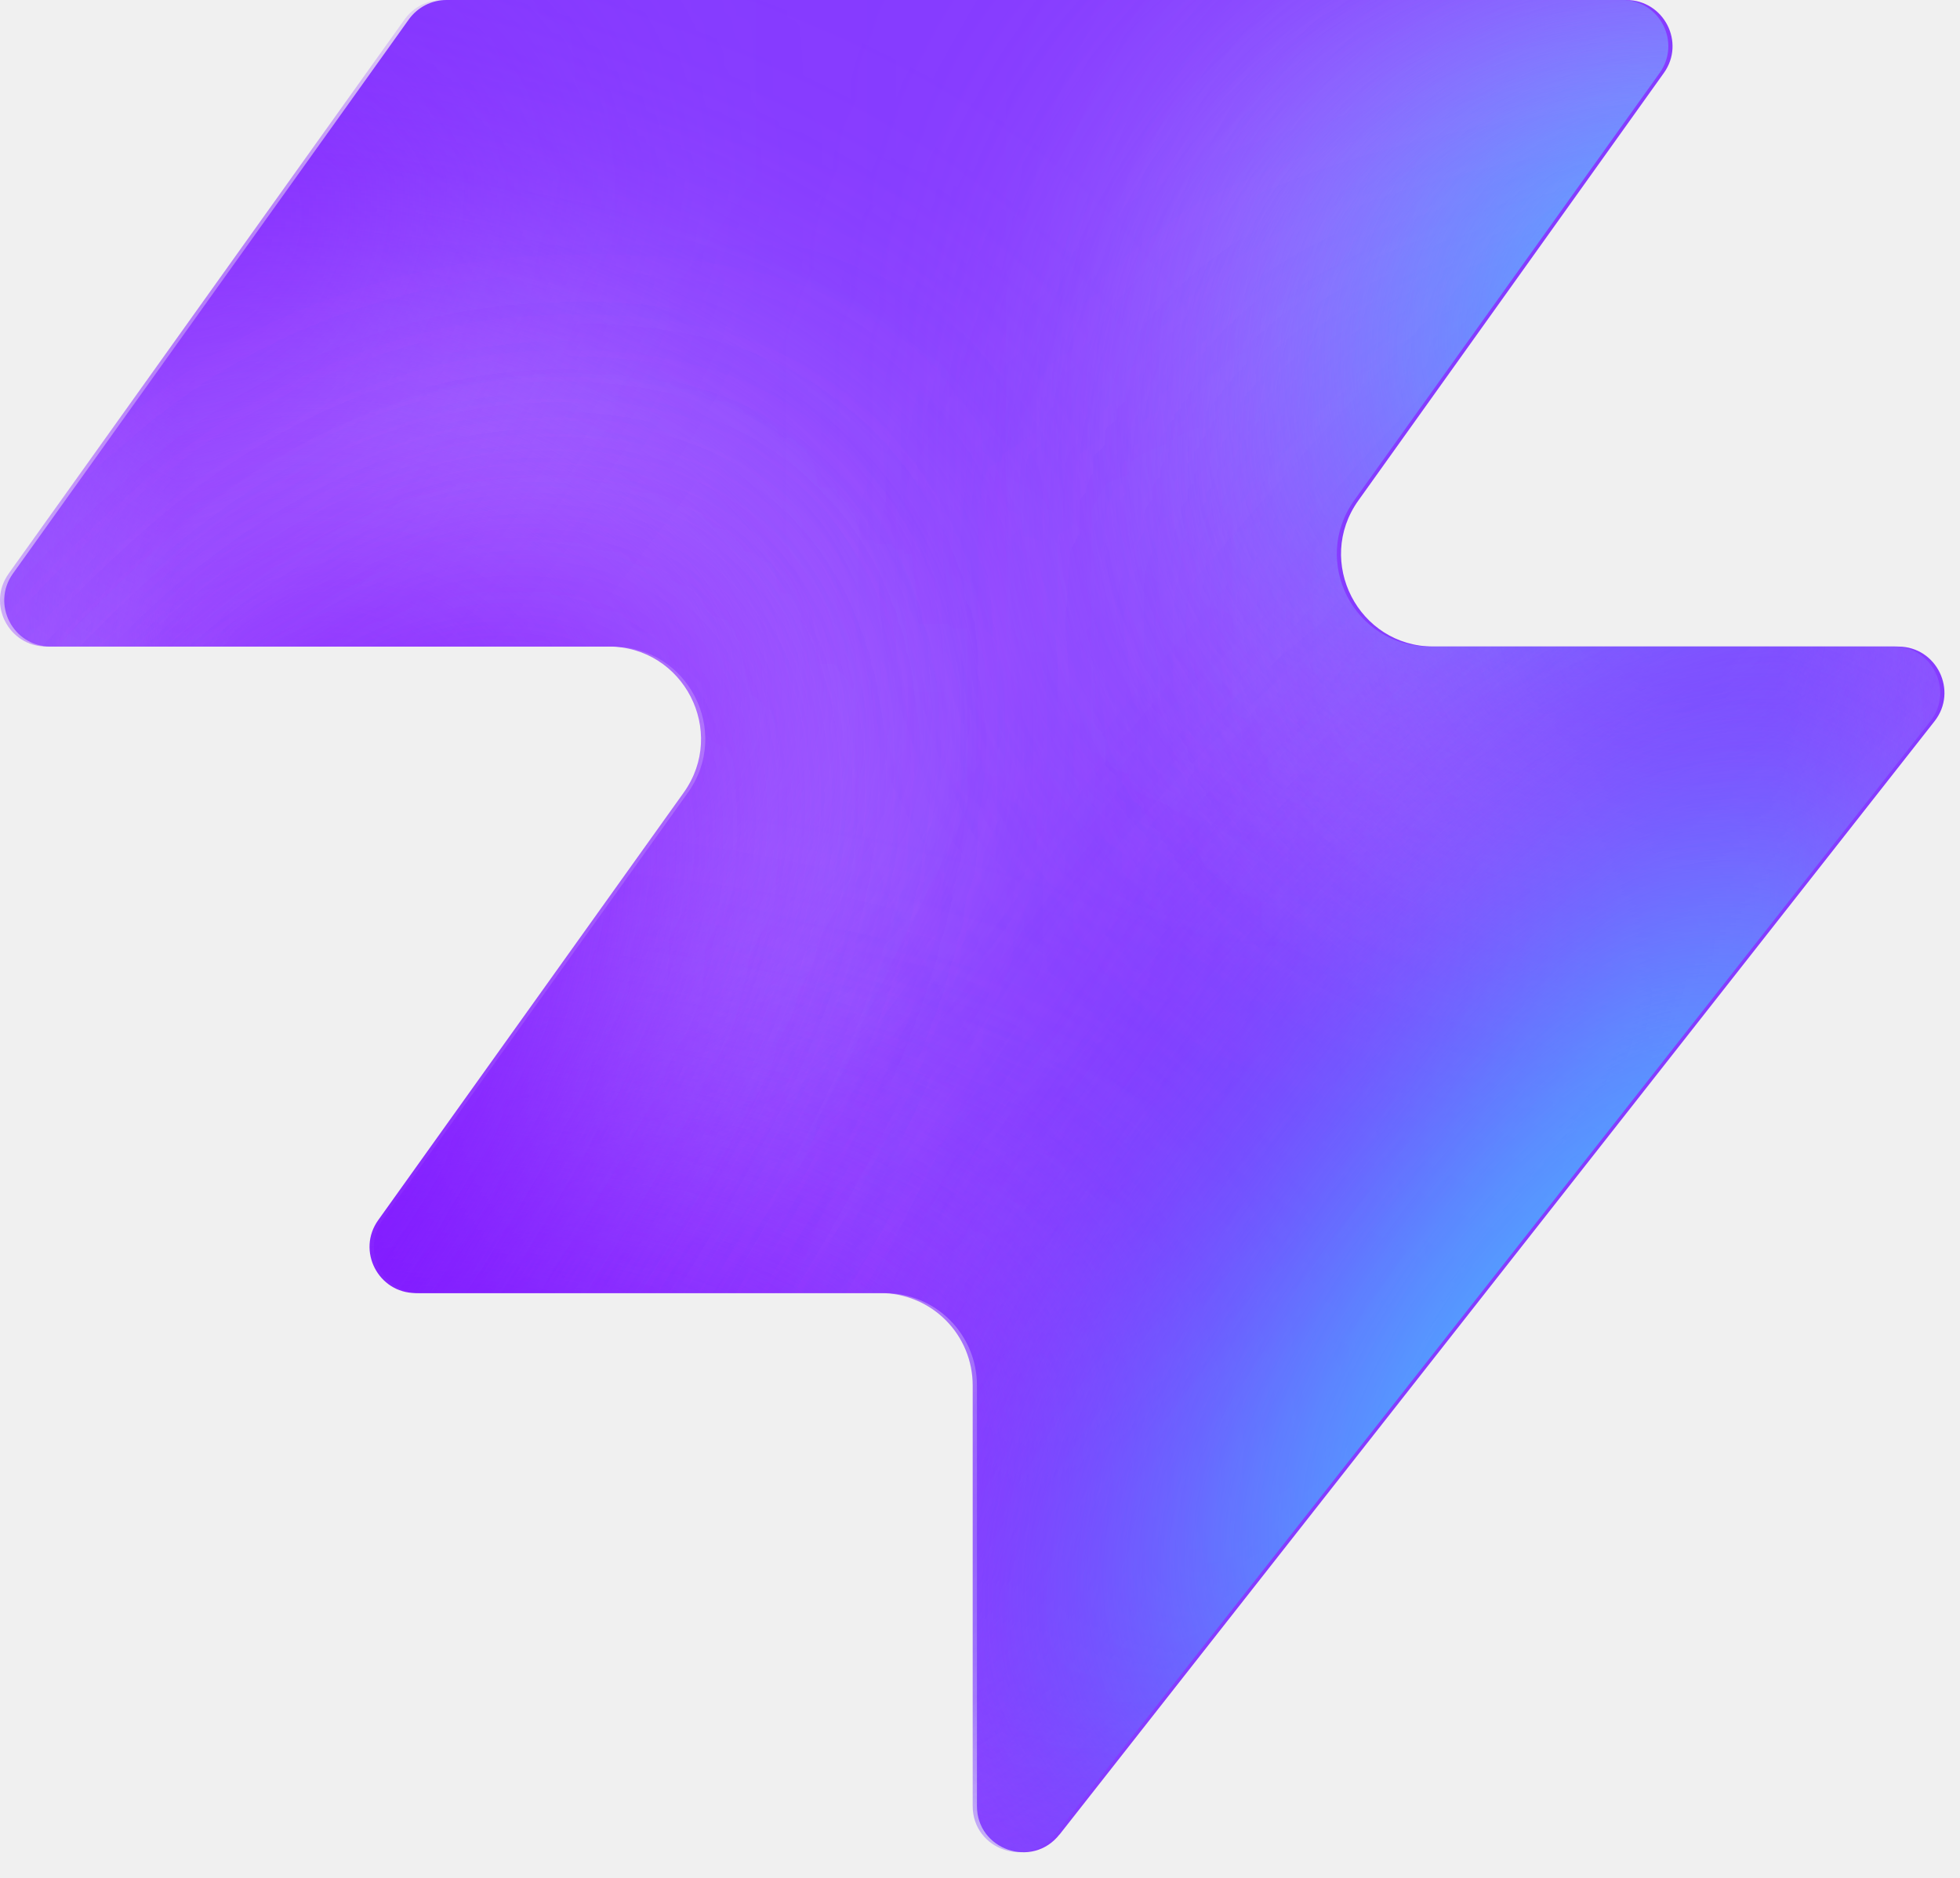
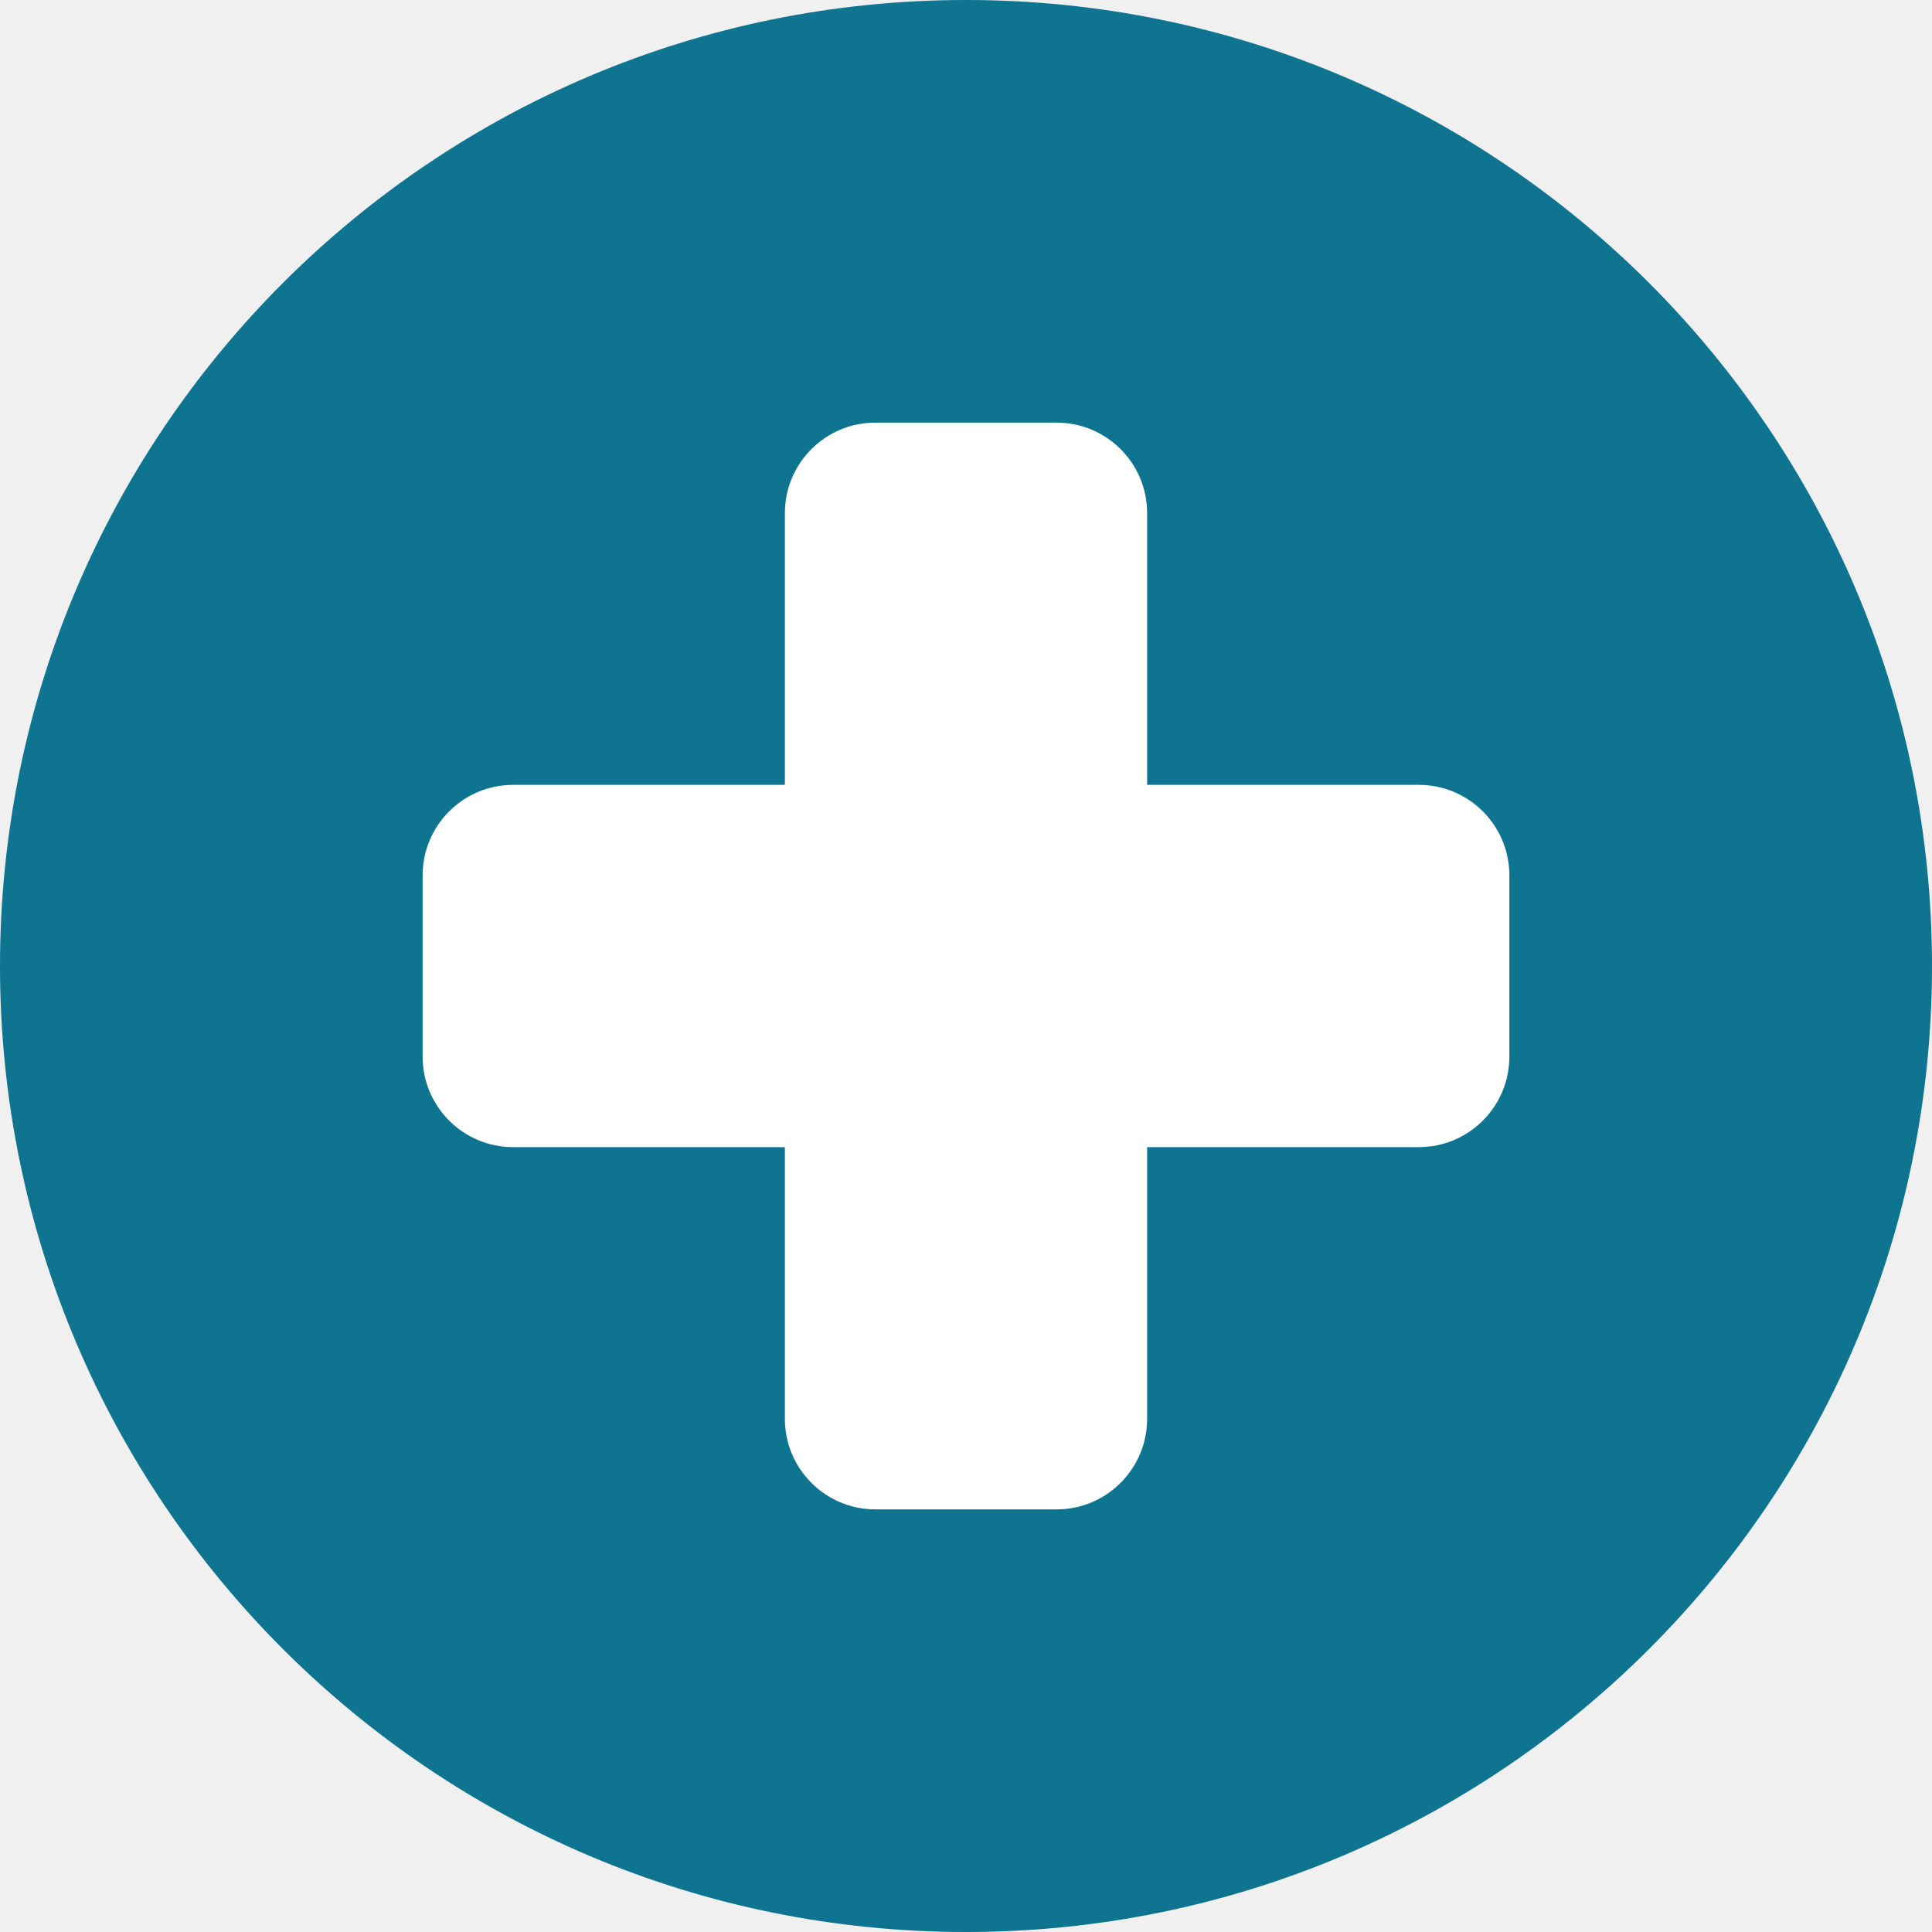
- <svg xmlns="http://www.w3.org/2000/svg" width="48" height="46" fill="none" viewBox="0 0 48 46">
-   <path fill="#863bff" d="M25.946 44.938c-.664.845-2.021.375-2.021-.698V33.937a2.26 2.26 0 0 0-2.262-2.262H10.287c-.92 0-1.456-1.04-.92-1.788l7.48-10.471c1.07-1.497 0-3.578-1.842-3.578H1.237c-.92 0-1.456-1.04-.92-1.788L10.013.474c.214-.297.556-.474.92-.474h28.894c.92 0 1.456 1.04.92 1.788l-7.48 10.471c-1.07 1.498 0 3.579 1.842 3.579h11.377c.943 0 1.473 1.088.89 1.83L25.947 44.94z" style="fill:#863bff;fill:color(display-p3 .525 .23 1);fill-opacity:1" />
-   <mask id="a" width="48" height="46" x="0" y="0" maskUnits="userSpaceOnUse" style="mask-type:alpha">
-     <path fill="#000" d="M25.842 44.938c-.664.844-2.021.375-2.021-.698V33.937a2.26 2.26 0 0 0-2.262-2.262H10.183c-.92 0-1.456-1.04-.92-1.788l7.48-10.471c1.07-1.498 0-3.579-1.842-3.579H1.133c-.92 0-1.456-1.04-.92-1.787L9.91.473c.214-.297.556-.474.92-.474h28.894c.92 0 1.456 1.04.92 1.788l-7.48 10.471c-1.07 1.498 0 3.578 1.842 3.578h11.377c.943 0 1.473 1.088.89 1.832L25.843 44.94z" style="fill:#000;fill-opacity:1" />
-   </mask>
-   <g mask="url(#a)">
-     <g filter="url(#b)">
-       <ellipse cx="5.508" cy="14.704" fill="#ede6ff" rx="5.508" ry="14.704" style="fill:#ede6ff;fill:color(display-p3 .927 .903 1);fill-opacity:1" transform="matrix(.00324 1 1 -.00324 -4.47 31.516)" />
-     </g>
-     <g filter="url(#c)">
-       <ellipse cx="10.399" cy="29.851" fill="#ede6ff" rx="10.399" ry="29.851" style="fill:#ede6ff;fill:color(display-p3 .927 .903 1);fill-opacity:1" transform="matrix(.00324 1 1 -.00324 -39.328 7.883)" />
-     </g>
-     <g filter="url(#d)">
-       <ellipse cx="5.508" cy="30.487" fill="#7e14ff" rx="5.508" ry="30.487" style="fill:#7e14ff;fill:color(display-p3 .492 .077 1);fill-opacity:1" transform="rotate(89.814 -25.913 -14.639)scale(1 -1)" />
-     </g>
-     <g filter="url(#e)">
-       <ellipse cx="5.508" cy="30.599" fill="#7e14ff" rx="5.508" ry="30.599" style="fill:#7e14ff;fill:color(display-p3 .492 .077 1);fill-opacity:1" transform="rotate(89.814 -32.644 -3.334)scale(1 -1)" />
-     </g>
-     <g filter="url(#f)">
-       <ellipse cx="5.508" cy="30.599" fill="#7e14ff" rx="5.508" ry="30.599" style="fill:#7e14ff;fill:color(display-p3 .492 .077 1);fill-opacity:1" transform="matrix(.00324 1 1 -.00324 -34.34 30.47)" />
-     </g>
-     <g filter="url(#g)">
-       <ellipse cx="14.072" cy="22.078" fill="#ede6ff" rx="14.072" ry="22.078" style="fill:#ede6ff;fill:color(display-p3 .927 .903 1);fill-opacity:1" transform="rotate(93.35 24.506 48.493)scale(-1 1)" />
-     </g>
-     <g filter="url(#h)">
-       <ellipse cx="3.47" cy="21.501" fill="#7e14ff" rx="3.47" ry="21.501" style="fill:#7e14ff;fill:color(display-p3 .492 .077 1);fill-opacity:1" transform="rotate(89.009 28.708 47.59)scale(-1 1)" />
-     </g>
-     <g filter="url(#i)">
-       <ellipse cx="3.47" cy="21.501" fill="#7e14ff" rx="3.47" ry="21.501" style="fill:#7e14ff;fill:color(display-p3 .492 .077 1);fill-opacity:1" transform="rotate(89.009 28.708 47.59)scale(-1 1)" />
-     </g>
-     <g filter="url(#j)">
-       <ellipse cx=".387" cy="8.972" fill="#7e14ff" rx="4.407" ry="29.108" style="fill:#7e14ff;fill:color(display-p3 .492 .077 1);fill-opacity:1" transform="rotate(39.51 .387 8.972)" />
-     </g>
-     <g filter="url(#k)">
-       <ellipse cx="47.523" cy="-6.092" fill="#7e14ff" rx="4.407" ry="29.108" style="fill:#7e14ff;fill:color(display-p3 .492 .077 1);fill-opacity:1" transform="rotate(37.892 47.523 -6.092)" />
-     </g>
-     <g filter="url(#l)">
-       <ellipse cx="41.412" cy="6.333" fill="#47bfff" rx="5.971" ry="9.665" style="fill:#47bfff;fill:color(display-p3 .28 .748 1);fill-opacity:1" transform="rotate(37.892 41.412 6.333)" />
-     </g>
-     <g filter="url(#m)">
-       <ellipse cx="-1.879" cy="38.332" fill="#7e14ff" rx="4.407" ry="29.108" style="fill:#7e14ff;fill:color(display-p3 .492 .077 1);fill-opacity:1" transform="rotate(37.892 -1.88 38.332)" />
-     </g>
-     <g filter="url(#n)">
-       <ellipse cx="-1.879" cy="38.332" fill="#7e14ff" rx="4.407" ry="29.108" style="fill:#7e14ff;fill:color(display-p3 .492 .077 1);fill-opacity:1" transform="rotate(37.892 -1.88 38.332)" />
-     </g>
-     <g filter="url(#o)">
-       <ellipse cx="35.651" cy="29.907" fill="#7e14ff" rx="4.407" ry="29.108" style="fill:#7e14ff;fill:color(display-p3 .492 .077 1);fill-opacity:1" transform="rotate(37.892 35.651 29.907)" />
-     </g>
-     <g filter="url(#p)">
-       <ellipse cx="38.418" cy="32.4" fill="#47bfff" rx="5.971" ry="15.297" style="fill:#47bfff;fill:color(display-p3 .28 .748 1);fill-opacity:1" transform="rotate(37.892 38.418 32.4)" />
-     </g>
-   </g>
-   <defs>
-     <filter id="b" width="60.045" height="41.654" x="-19.77" y="16.149" color-interpolation-filters="sRGB" filterUnits="userSpaceOnUse">
-       <feFlood flood-opacity="0" result="BackgroundImageFix" />
-       <feBlend in="SourceGraphic" in2="BackgroundImageFix" result="shape" />
-       <feGaussianBlur result="effect1_foregroundBlur_2002_17158" stdDeviation="7.659" />
-     </filter>
-     <filter id="c" width="90.34" height="51.437" x="-54.613" y="-7.533" color-interpolation-filters="sRGB" filterUnits="userSpaceOnUse">
-       <feFlood flood-opacity="0" result="BackgroundImageFix" />
-       <feBlend in="SourceGraphic" in2="BackgroundImageFix" result="shape" />
-       <feGaussianBlur result="effect1_foregroundBlur_2002_17158" stdDeviation="7.659" />
-     </filter>
-     <filter id="d" width="79.355" height="29.4" x="-49.64" y="2.03" color-interpolation-filters="sRGB" filterUnits="userSpaceOnUse">
-       <feFlood flood-opacity="0" result="BackgroundImageFix" />
-       <feBlend in="SourceGraphic" in2="BackgroundImageFix" result="shape" />
-       <feGaussianBlur result="effect1_foregroundBlur_2002_17158" stdDeviation="4.596" />
-     </filter>
-     <filter id="e" width="79.579" height="29.4" x="-45.045" y="20.029" color-interpolation-filters="sRGB" filterUnits="userSpaceOnUse">
-       <feFlood flood-opacity="0" result="BackgroundImageFix" />
-       <feBlend in="SourceGraphic" in2="BackgroundImageFix" result="shape" />
-       <feGaussianBlur result="effect1_foregroundBlur_2002_17158" stdDeviation="4.596" />
-     </filter>
-     <filter id="f" width="79.579" height="29.4" x="-43.513" y="21.178" color-interpolation-filters="sRGB" filterUnits="userSpaceOnUse">
-       <feFlood flood-opacity="0" result="BackgroundImageFix" />
-       <feBlend in="SourceGraphic" in2="BackgroundImageFix" result="shape" />
-       <feGaussianBlur result="effect1_foregroundBlur_2002_17158" stdDeviation="4.596" />
-     </filter>
-     <filter id="g" width="74.749" height="58.852" x="15.756" y="-17.901" color-interpolation-filters="sRGB" filterUnits="userSpaceOnUse">
-       <feFlood flood-opacity="0" result="BackgroundImageFix" />
-       <feBlend in="SourceGraphic" in2="BackgroundImageFix" result="shape" />
-       <feGaussianBlur result="effect1_foregroundBlur_2002_17158" stdDeviation="7.659" />
-     </filter>
-     <filter id="h" width="61.377" height="25.362" x="23.548" y="2.284" color-interpolation-filters="sRGB" filterUnits="userSpaceOnUse">
-       <feFlood flood-opacity="0" result="BackgroundImageFix" />
-       <feBlend in="SourceGraphic" in2="BackgroundImageFix" result="shape" />
-       <feGaussianBlur result="effect1_foregroundBlur_2002_17158" stdDeviation="4.596" />
-     </filter>
-     <filter id="i" width="61.377" height="25.362" x="23.548" y="2.284" color-interpolation-filters="sRGB" filterUnits="userSpaceOnUse">
-       <feFlood flood-opacity="0" result="BackgroundImageFix" />
-       <feBlend in="SourceGraphic" in2="BackgroundImageFix" result="shape" />
-       <feGaussianBlur result="effect1_foregroundBlur_2002_17158" stdDeviation="4.596" />
-     </filter>
-     <filter id="j" width="56.045" height="63.649" x="-27.636" y="-22.853" color-interpolation-filters="sRGB" filterUnits="userSpaceOnUse">
-       <feFlood flood-opacity="0" result="BackgroundImageFix" />
-       <feBlend in="SourceGraphic" in2="BackgroundImageFix" result="shape" />
-       <feGaussianBlur result="effect1_foregroundBlur_2002_17158" stdDeviation="4.596" />
-     </filter>
-     <filter id="k" width="54.814" height="64.646" x="20.116" y="-38.415" color-interpolation-filters="sRGB" filterUnits="userSpaceOnUse">
-       <feFlood flood-opacity="0" result="BackgroundImageFix" />
-       <feBlend in="SourceGraphic" in2="BackgroundImageFix" result="shape" />
-       <feGaussianBlur result="effect1_foregroundBlur_2002_17158" stdDeviation="4.596" />
-     </filter>
-     <filter id="l" width="33.541" height="35.313" x="24.641" y="-11.323" color-interpolation-filters="sRGB" filterUnits="userSpaceOnUse">
-       <feFlood flood-opacity="0" result="BackgroundImageFix" />
-       <feBlend in="SourceGraphic" in2="BackgroundImageFix" result="shape" />
-       <feGaussianBlur result="effect1_foregroundBlur_2002_17158" stdDeviation="4.596" />
-     </filter>
-     <filter id="m" width="54.814" height="64.646" x="-29.286" y="6.009" color-interpolation-filters="sRGB" filterUnits="userSpaceOnUse">
-       <feFlood flood-opacity="0" result="BackgroundImageFix" />
-       <feBlend in="SourceGraphic" in2="BackgroundImageFix" result="shape" />
-       <feGaussianBlur result="effect1_foregroundBlur_2002_17158" stdDeviation="4.596" />
-     </filter>
-     <filter id="n" width="54.814" height="64.646" x="-29.286" y="6.009" color-interpolation-filters="sRGB" filterUnits="userSpaceOnUse">
-       <feFlood flood-opacity="0" result="BackgroundImageFix" />
-       <feBlend in="SourceGraphic" in2="BackgroundImageFix" result="shape" />
-       <feGaussianBlur result="effect1_foregroundBlur_2002_17158" stdDeviation="4.596" />
-     </filter>
-     <filter id="o" width="54.814" height="64.646" x="8.244" y="-2.416" color-interpolation-filters="sRGB" filterUnits="userSpaceOnUse">
-       <feFlood flood-opacity="0" result="BackgroundImageFix" />
-       <feBlend in="SourceGraphic" in2="BackgroundImageFix" result="shape" />
-       <feGaussianBlur result="effect1_foregroundBlur_2002_17158" stdDeviation="4.596" />
-     </filter>
-     <filter id="p" width="39.409" height="43.623" x="18.713" y="10.588" color-interpolation-filters="sRGB" filterUnits="userSpaceOnUse">
-       <feFlood flood-opacity="0" result="BackgroundImageFix" />
-       <feBlend in="SourceGraphic" in2="BackgroundImageFix" result="shape" />
-       <feGaussianBlur result="effect1_foregroundBlur_2002_17158" stdDeviation="4.596" />
-     </filter>
-   </defs>
+ <svg xmlns="http://www.w3.org/2000/svg" viewBox="0 0 64 64" width="64" height="64">
+   <circle cx="32" cy="32" r="32" fill="#0e7490" />
+   <rect x="26" y="14" width="12" height="36" rx="3" fill="white" />
+   <rect x="14" y="26" width="36" height="12" rx="3" fill="white" />
</svg>
